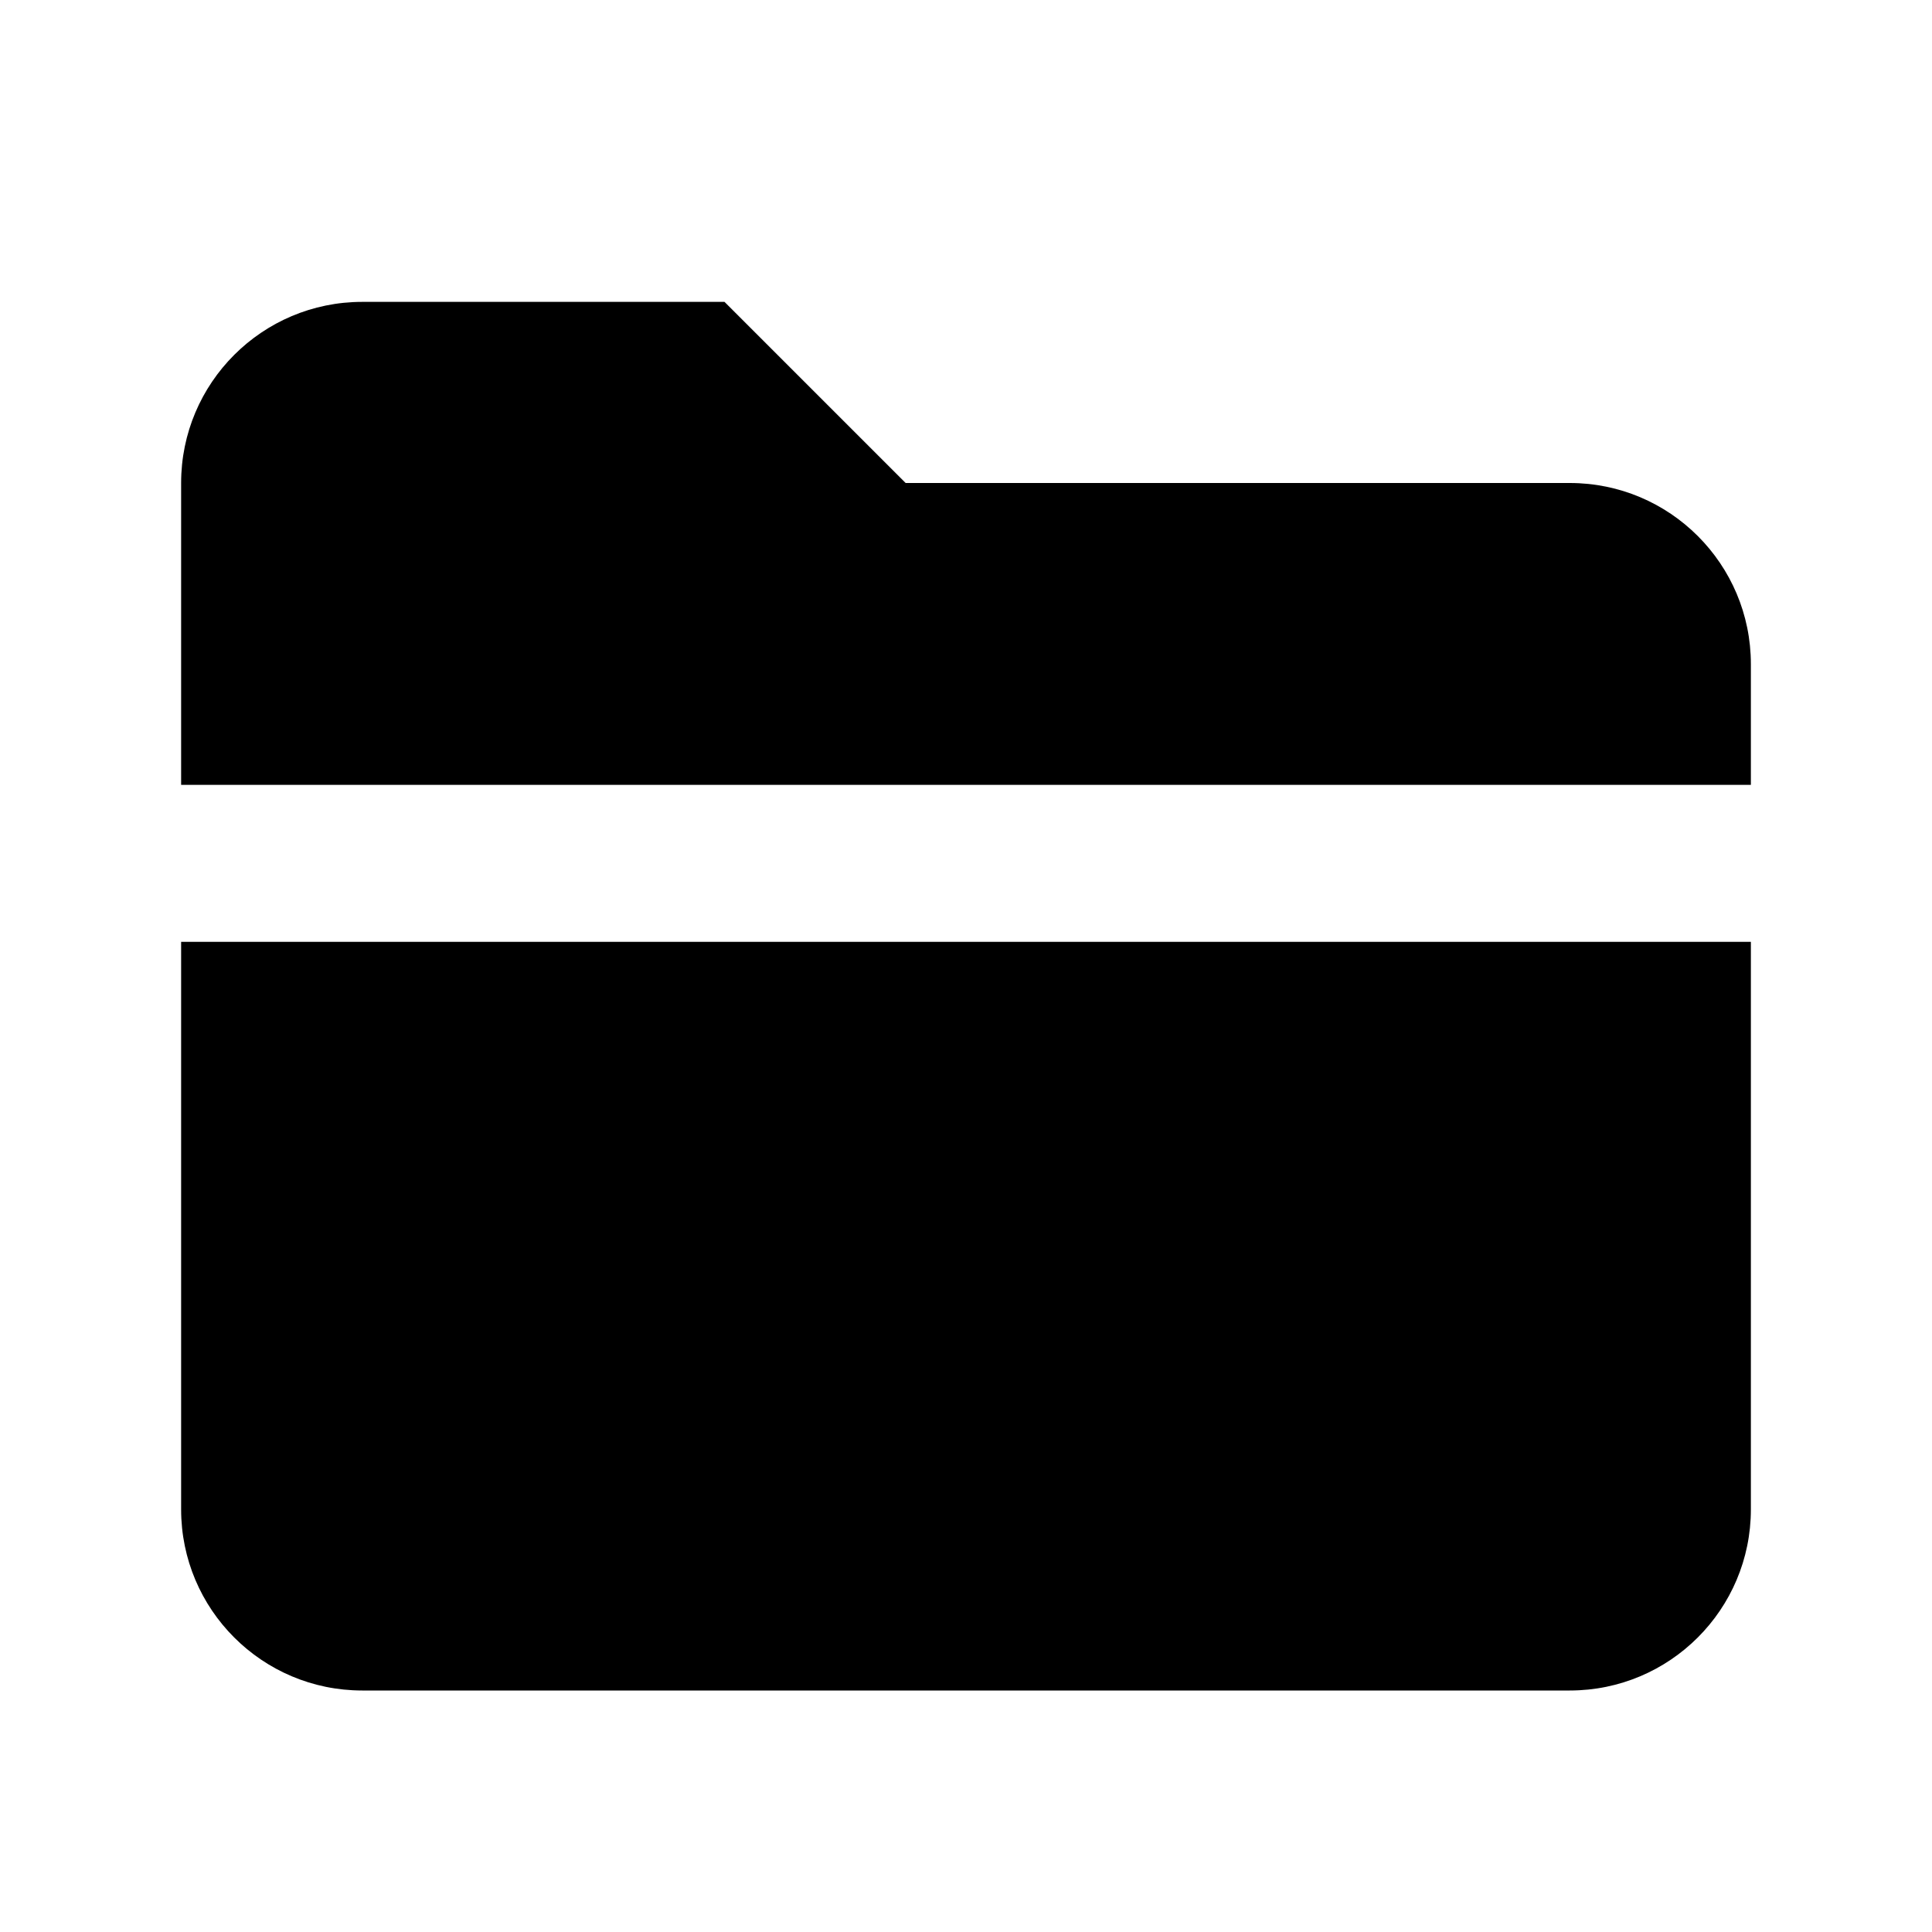
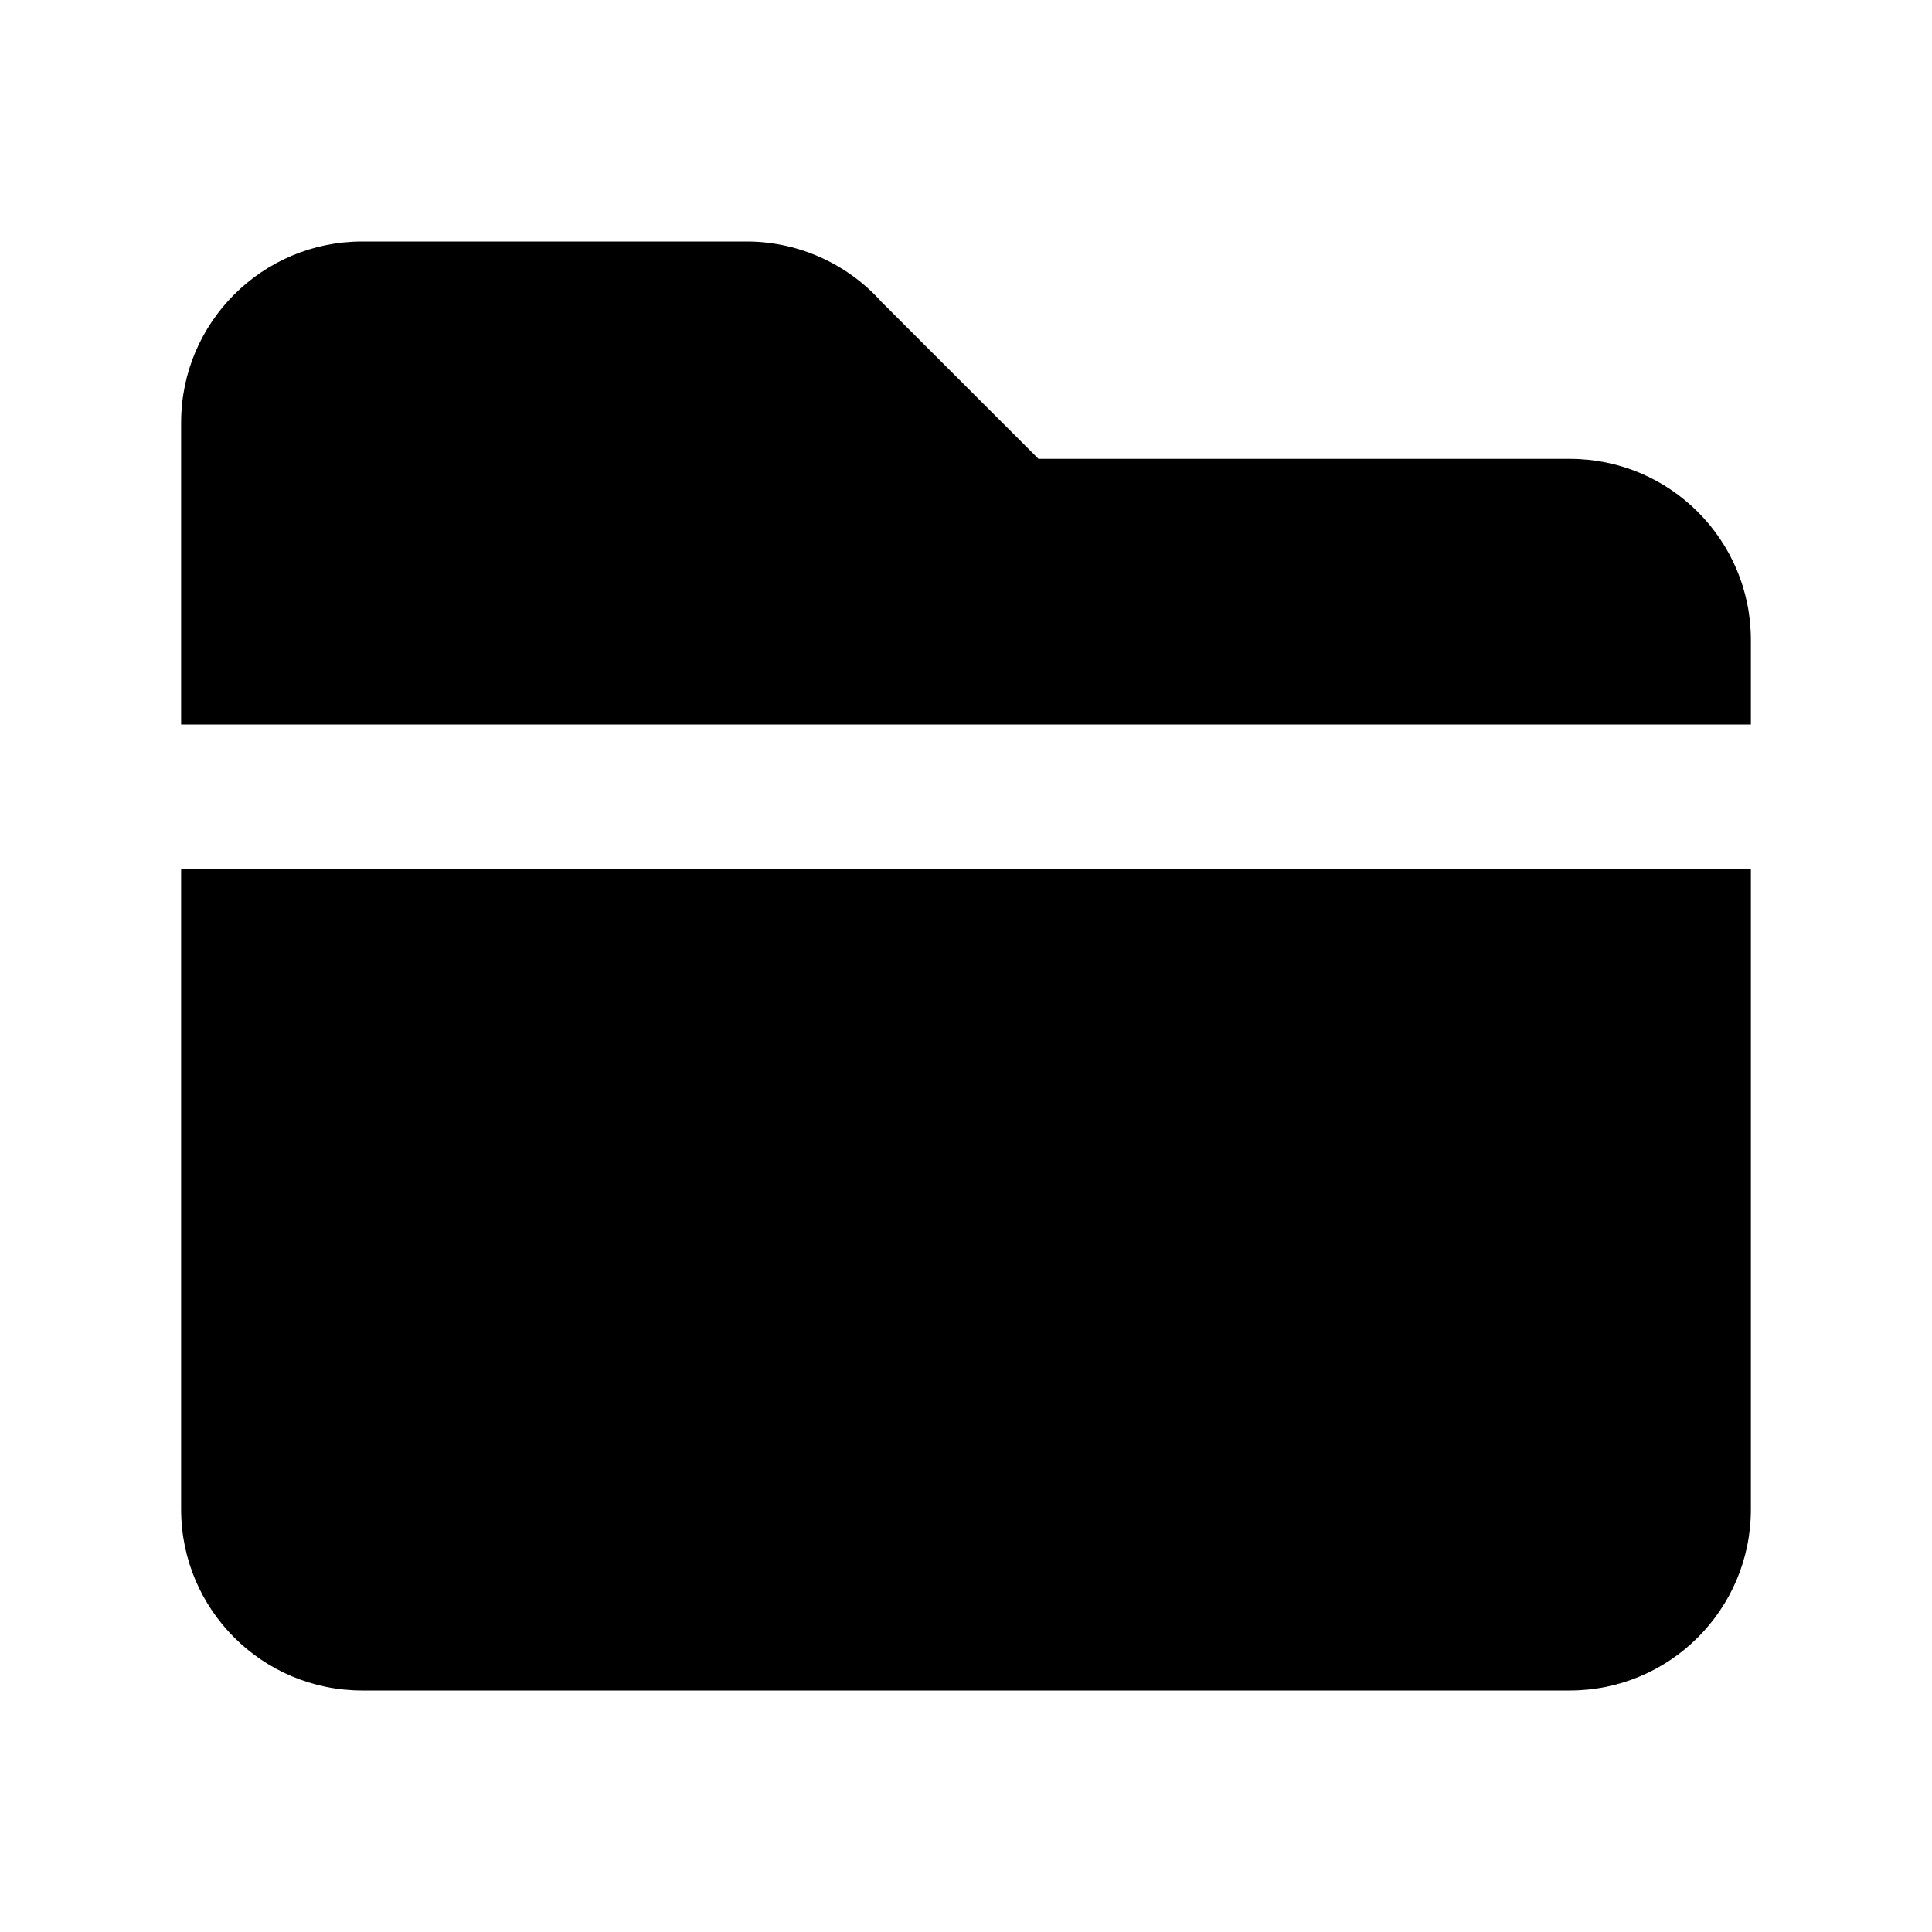
<svg xmlns="http://www.w3.org/2000/svg" viewBox="0 0 16 16" width="16" height="16" fill="currentColor">
-   <path d="M1.5 4A1.5 1.5 0 0 1 3 2.5h3l1.5 1.5H13A1.5 1.5 0 0 1 14.5 5.5v1H1.5z" />
-   <path d="M1.5 7.8h13v4.7A1.5 1.5 0 0 1 13 14H3a1.5 1.5 0 0 1-1.5-1.5z" />
+   <path d="M1.5 3.5A1.5 1.5 0 0 1 3 2h3.2a1.5 1.5 0 0 1 1.1.5L8.6 3.8H13A1.5 1.5 0 0 1 14.5 5.3V6H1.5z" />
+   <path d="M1.5 7.2h13v5.3A1.5 1.5 0 0 1 13 14H3a1.5 1.5 0 0 1-1.5-1.5z" />
</svg>
